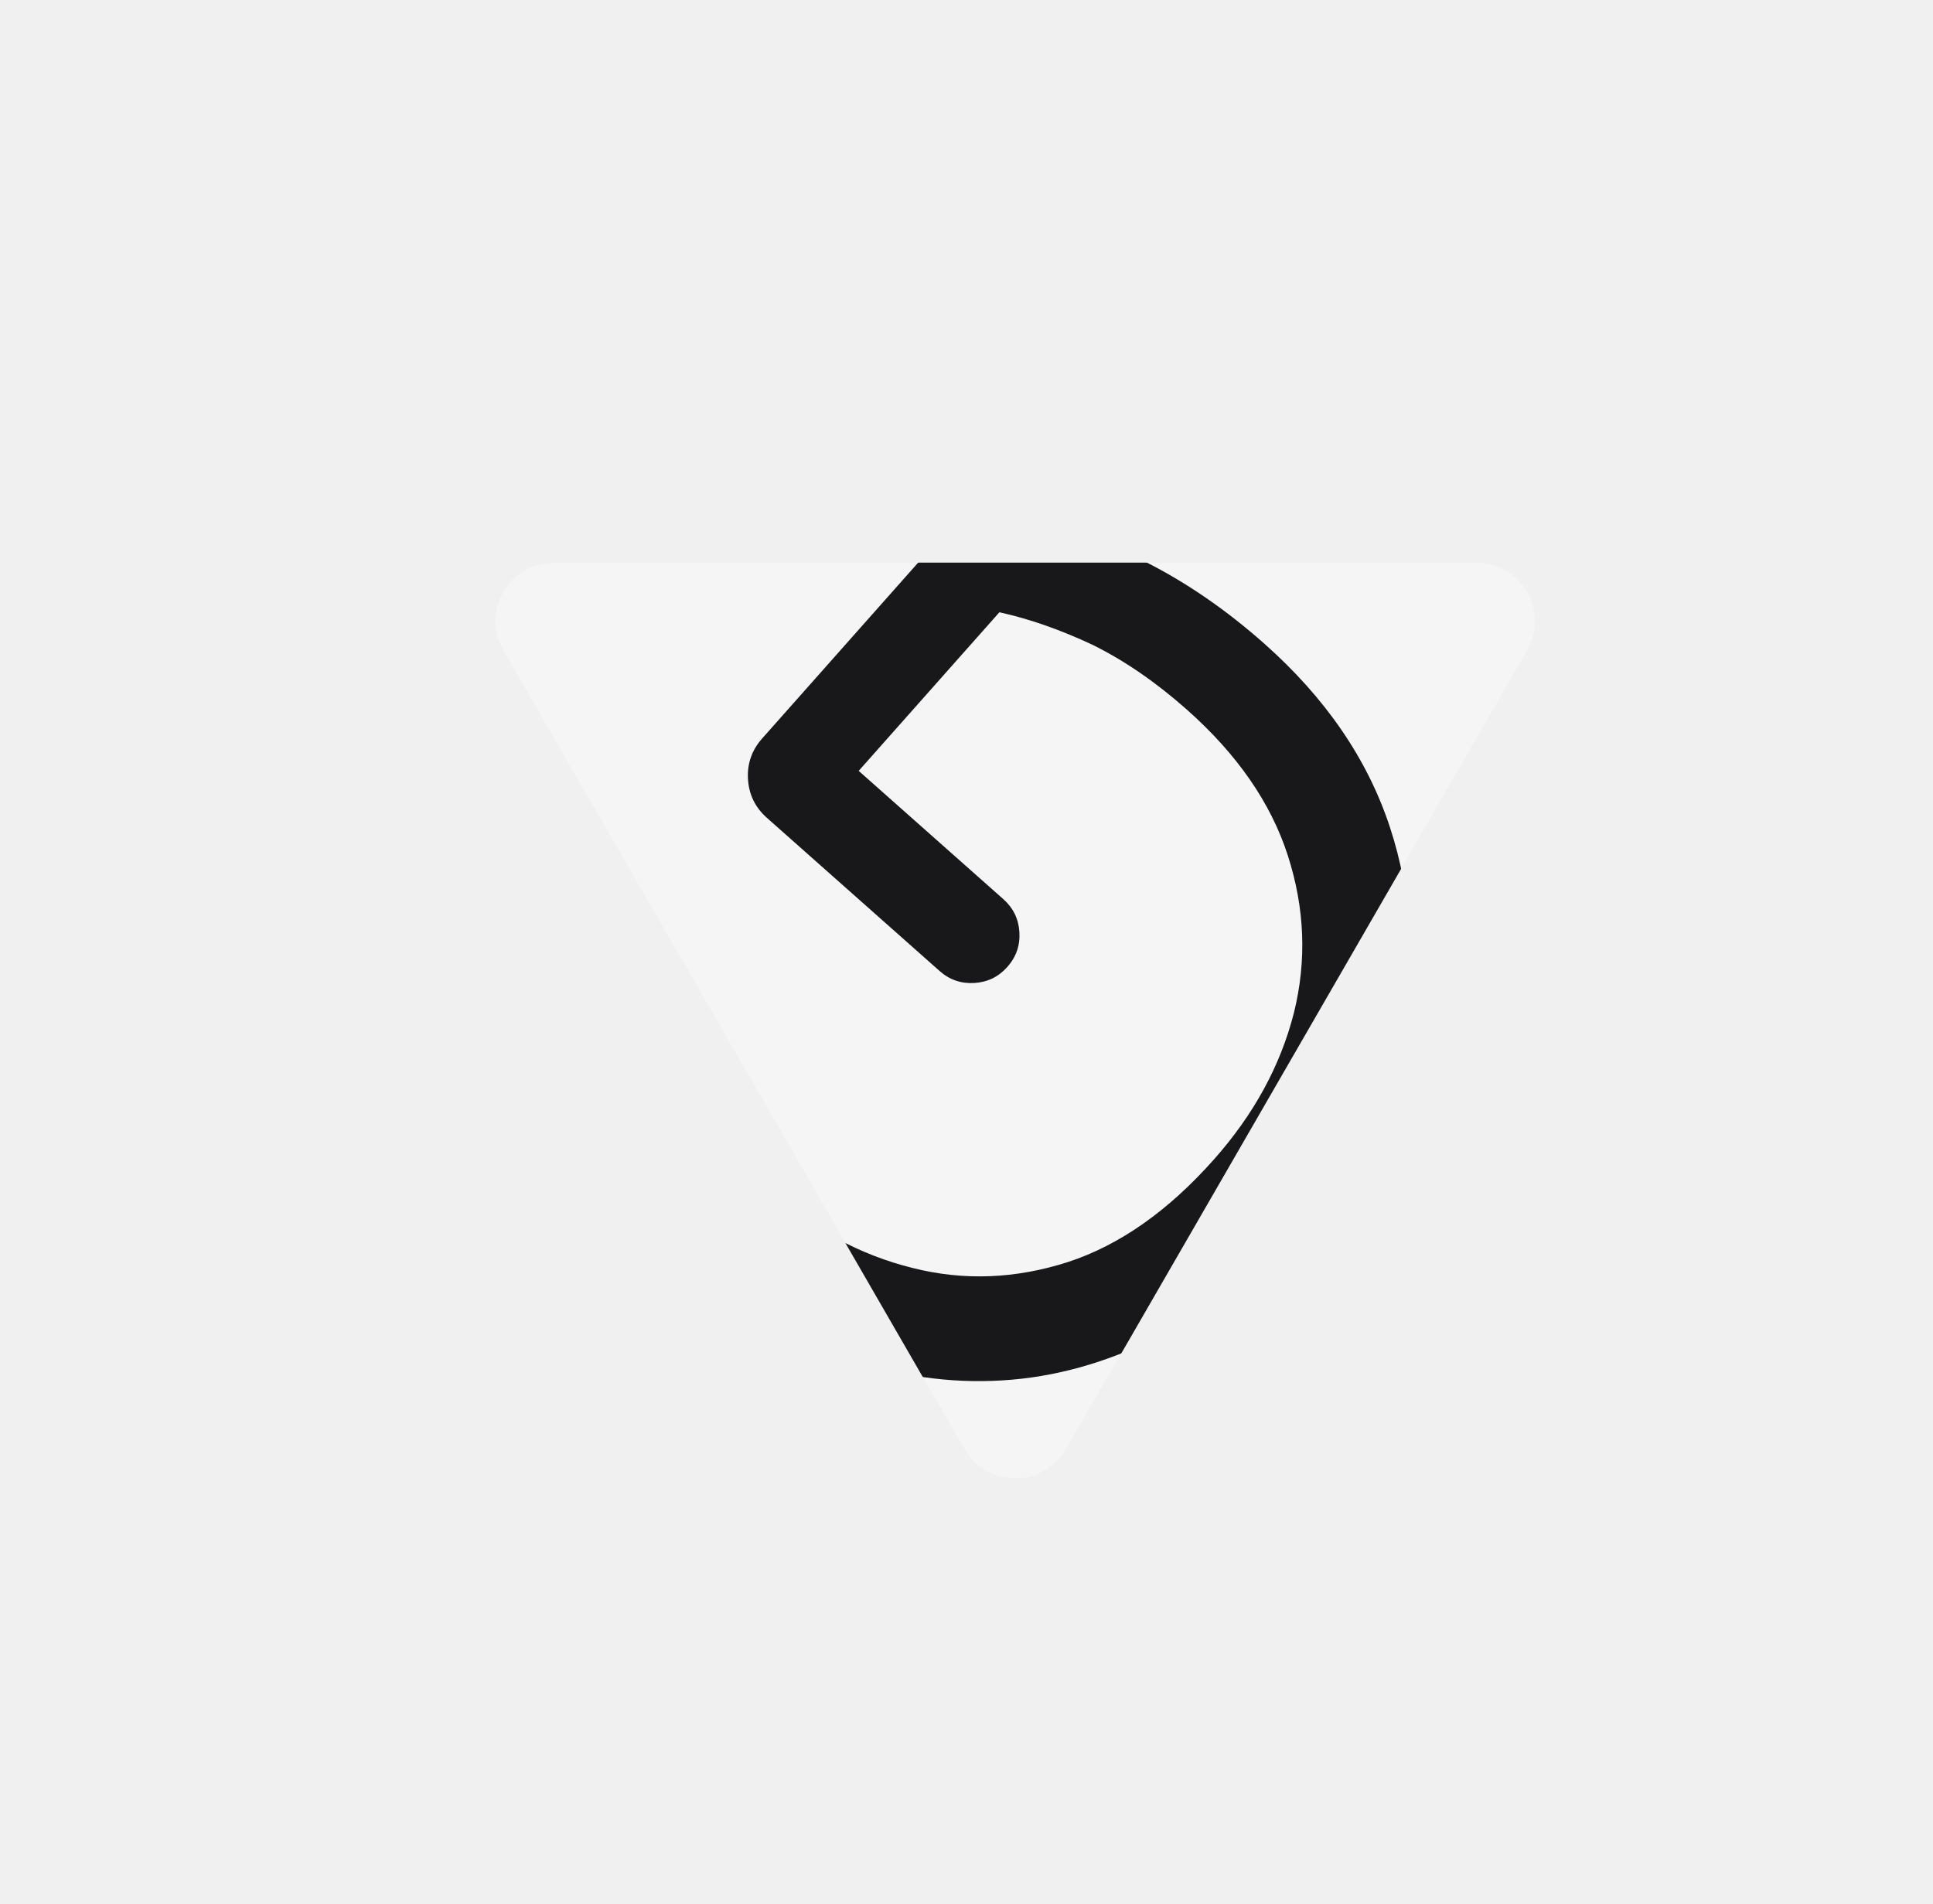
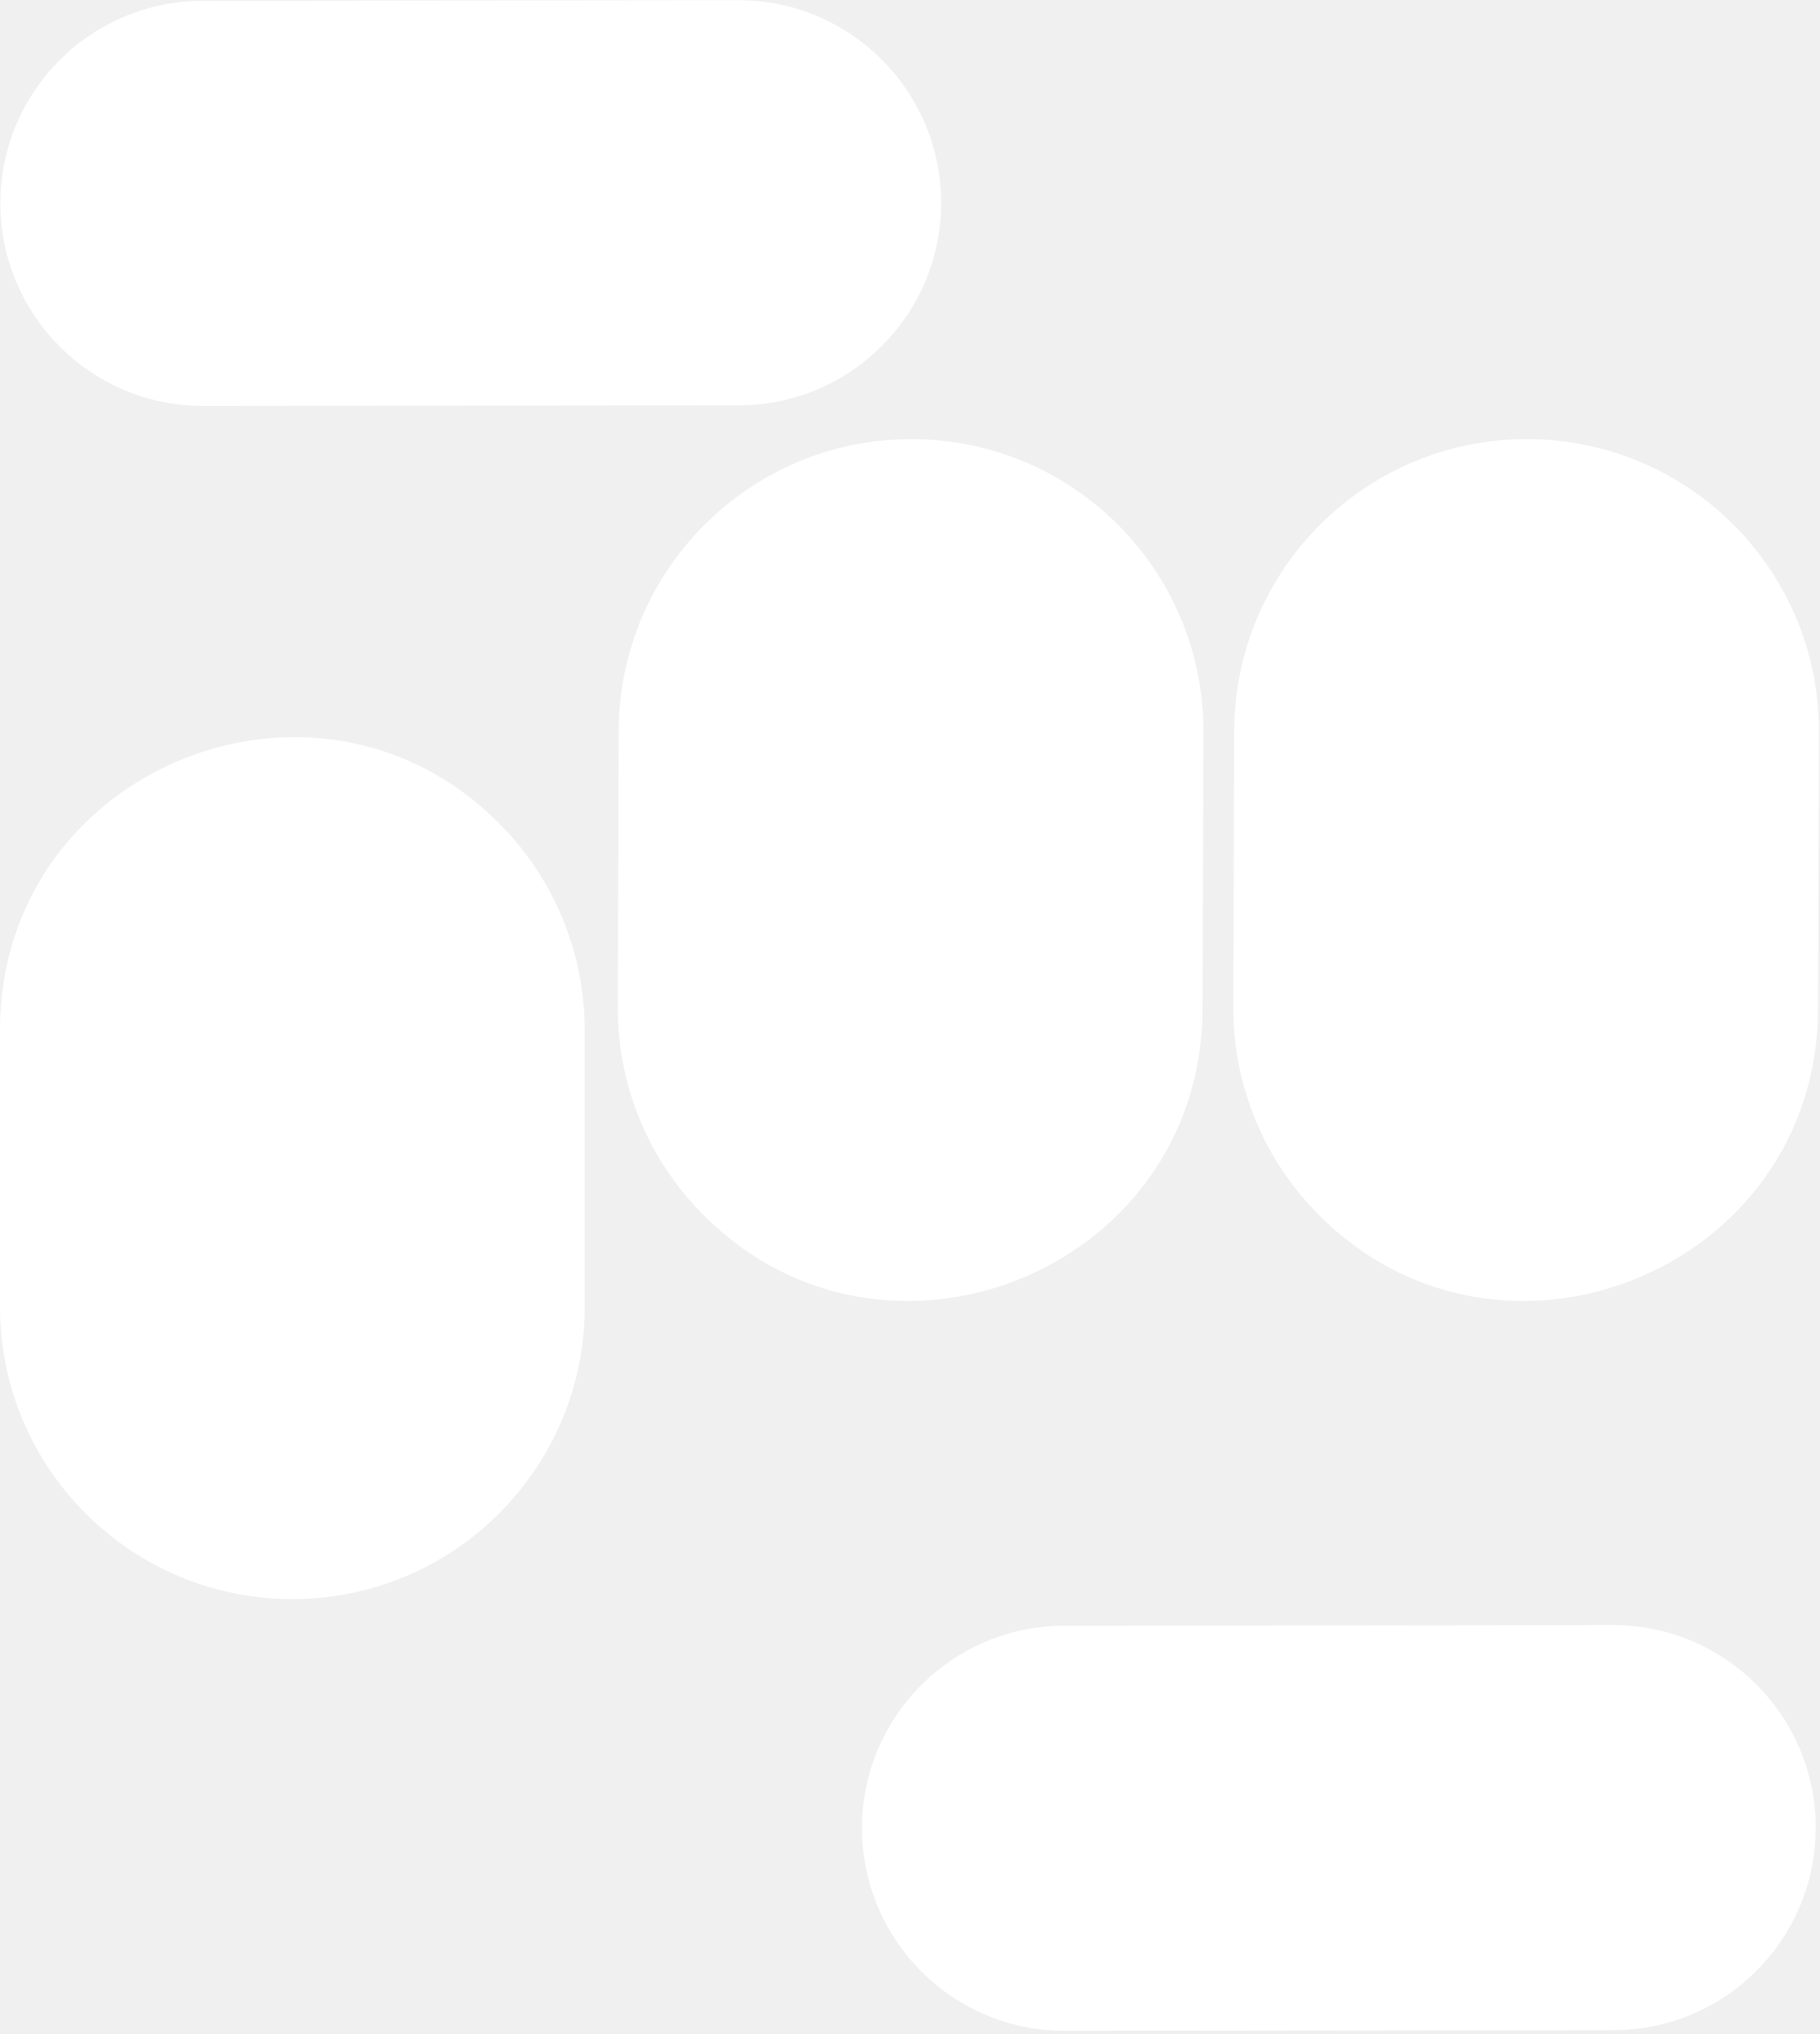
- <svg xmlns="http://www.w3.org/2000/svg" width="264" height="260" viewBox="0 0 264 260" fill="none">
-   <mask id="mask0_488_40" style="mask-type:alpha" maskUnits="userSpaceOnUse" x="67" y="76" width="143" height="126">
-     <path d="M201.654 76.855C207.813 76.855 211.662 83.522 208.582 88.855L145.583 197.973C142.504 203.306 134.806 203.306 131.727 197.973L68.728 88.855C65.649 83.522 69.498 76.855 75.656 76.855H201.654Z" fill="#18181B" />
-   </mask>
-   <g mask="url(#mask0_488_40)">
-     <path d="M201.654 76.855C207.813 76.855 211.662 83.522 208.582 88.855L145.583 197.973C142.504 203.306 134.806 203.306 131.727 197.973L68.728 88.855C65.649 83.522 69.498 76.855 75.656 76.855H201.654Z" fill="#F5F5F5" />
-     <path d="M172.679 87.931C181.058 95.363 186.771 103.71 189.82 112.973C192.868 122.235 193.316 131.615 191.165 141.114C188.943 150.692 184.116 159.67 176.684 168.049C170.95 174.513 164.671 179.422 157.844 182.778C150.948 186.213 143.961 188.143 136.883 188.567C129.655 189 122.643 187.984 115.846 185.52C108.979 183.135 102.632 179.36 96.807 174.193C90.024 168.176 85.062 162.277 81.92 156.496C78.698 150.644 76.274 144.858 74.647 139.138C74.371 138.323 74.313 137.344 74.471 136.201C74.549 134.988 75.084 133.822 76.075 132.705C77.207 131.428 78.673 130.66 80.471 130.402C82.198 130.223 83.859 130.841 85.455 132.257C86.333 133.035 86.994 133.978 87.438 135.085C89.109 140.274 91.289 145.13 93.978 149.654C96.666 154.178 100.325 158.492 104.953 162.597C110.938 167.906 117.497 171.442 124.629 173.206C131.612 174.98 138.698 174.706 145.888 172.387C152.928 170.076 159.562 165.41 165.791 158.387C171.241 152.243 174.884 145.564 176.719 138.352C178.483 131.219 178.205 124.058 175.885 116.867C173.566 109.677 168.975 103.038 162.112 96.951C157.883 93.2 153.588 90.246 149.227 88.089C144.796 86.012 140.551 84.528 136.493 83.638L117.276 105.303L137.026 122.821C138.383 124.025 139.115 125.53 139.224 127.337C139.332 129.144 138.784 130.725 137.581 132.082C136.378 133.438 134.873 134.171 133.066 134.279C131.259 134.387 129.677 133.84 128.32 132.636L104.74 111.721C103.144 110.305 102.283 108.543 102.156 106.435C102.03 104.327 102.675 102.475 104.091 100.879L128.192 73.707C129.678 72.032 131.462 70.905 133.543 70.327C135.473 69.758 137.4 69.756 139.323 70.321C145.002 71.794 150.723 73.945 156.483 76.773C162.094 79.611 167.492 83.33 172.679 87.931Z" fill="#18181B" />
-   </g>
+ <svg xmlns="http://www.w3.org/2000/svg" width="34" height="38" viewBox="0 0 34 38" fill="none">
+   <path d="M0 19.245C0 14.276 6.096 11.888 9.471 15.535C10.405 16.545 10.924 17.87 10.924 19.245V24.413C10.924 27.429 8.479 29.875 5.462 29.875C2.445 29.875 0 27.429 0 24.413V19.245Z" fill="white" />
+   <path d="M22.467 18.845C22.451 23.814 16.347 26.188 12.984 22.534C12.053 21.522 11.538 20.197 11.543 18.821L11.559 13.653C11.569 10.637 14.022 8.197 17.038 8.204C20.055 8.21 22.492 10.661 22.483 13.678L22.467 18.845Z" fill="white" />
+   <path d="M33.966 18.845C33.95 23.814 27.846 26.188 24.483 22.534C23.552 21.522 23.038 20.197 23.042 18.821L23.058 13.653C23.068 10.637 25.521 8.197 28.537 8.204C31.554 8.21 33.992 10.661 33.982 13.678L33.966 18.845Z" fill="white" />
+   <rect width="7.568" height="17.817" rx="3.784" transform="matrix(-0.00169734 -0.999999 0.999999 -0.00119217 16.1113 37.9452)" fill="white" />
+   <rect width="7.568" height="17.575" rx="3.784" transform="matrix(-0.00169734 -0.999999 0.999999 -0.00119217 0.0136719 7.58857)" fill="white" />
</svg>
